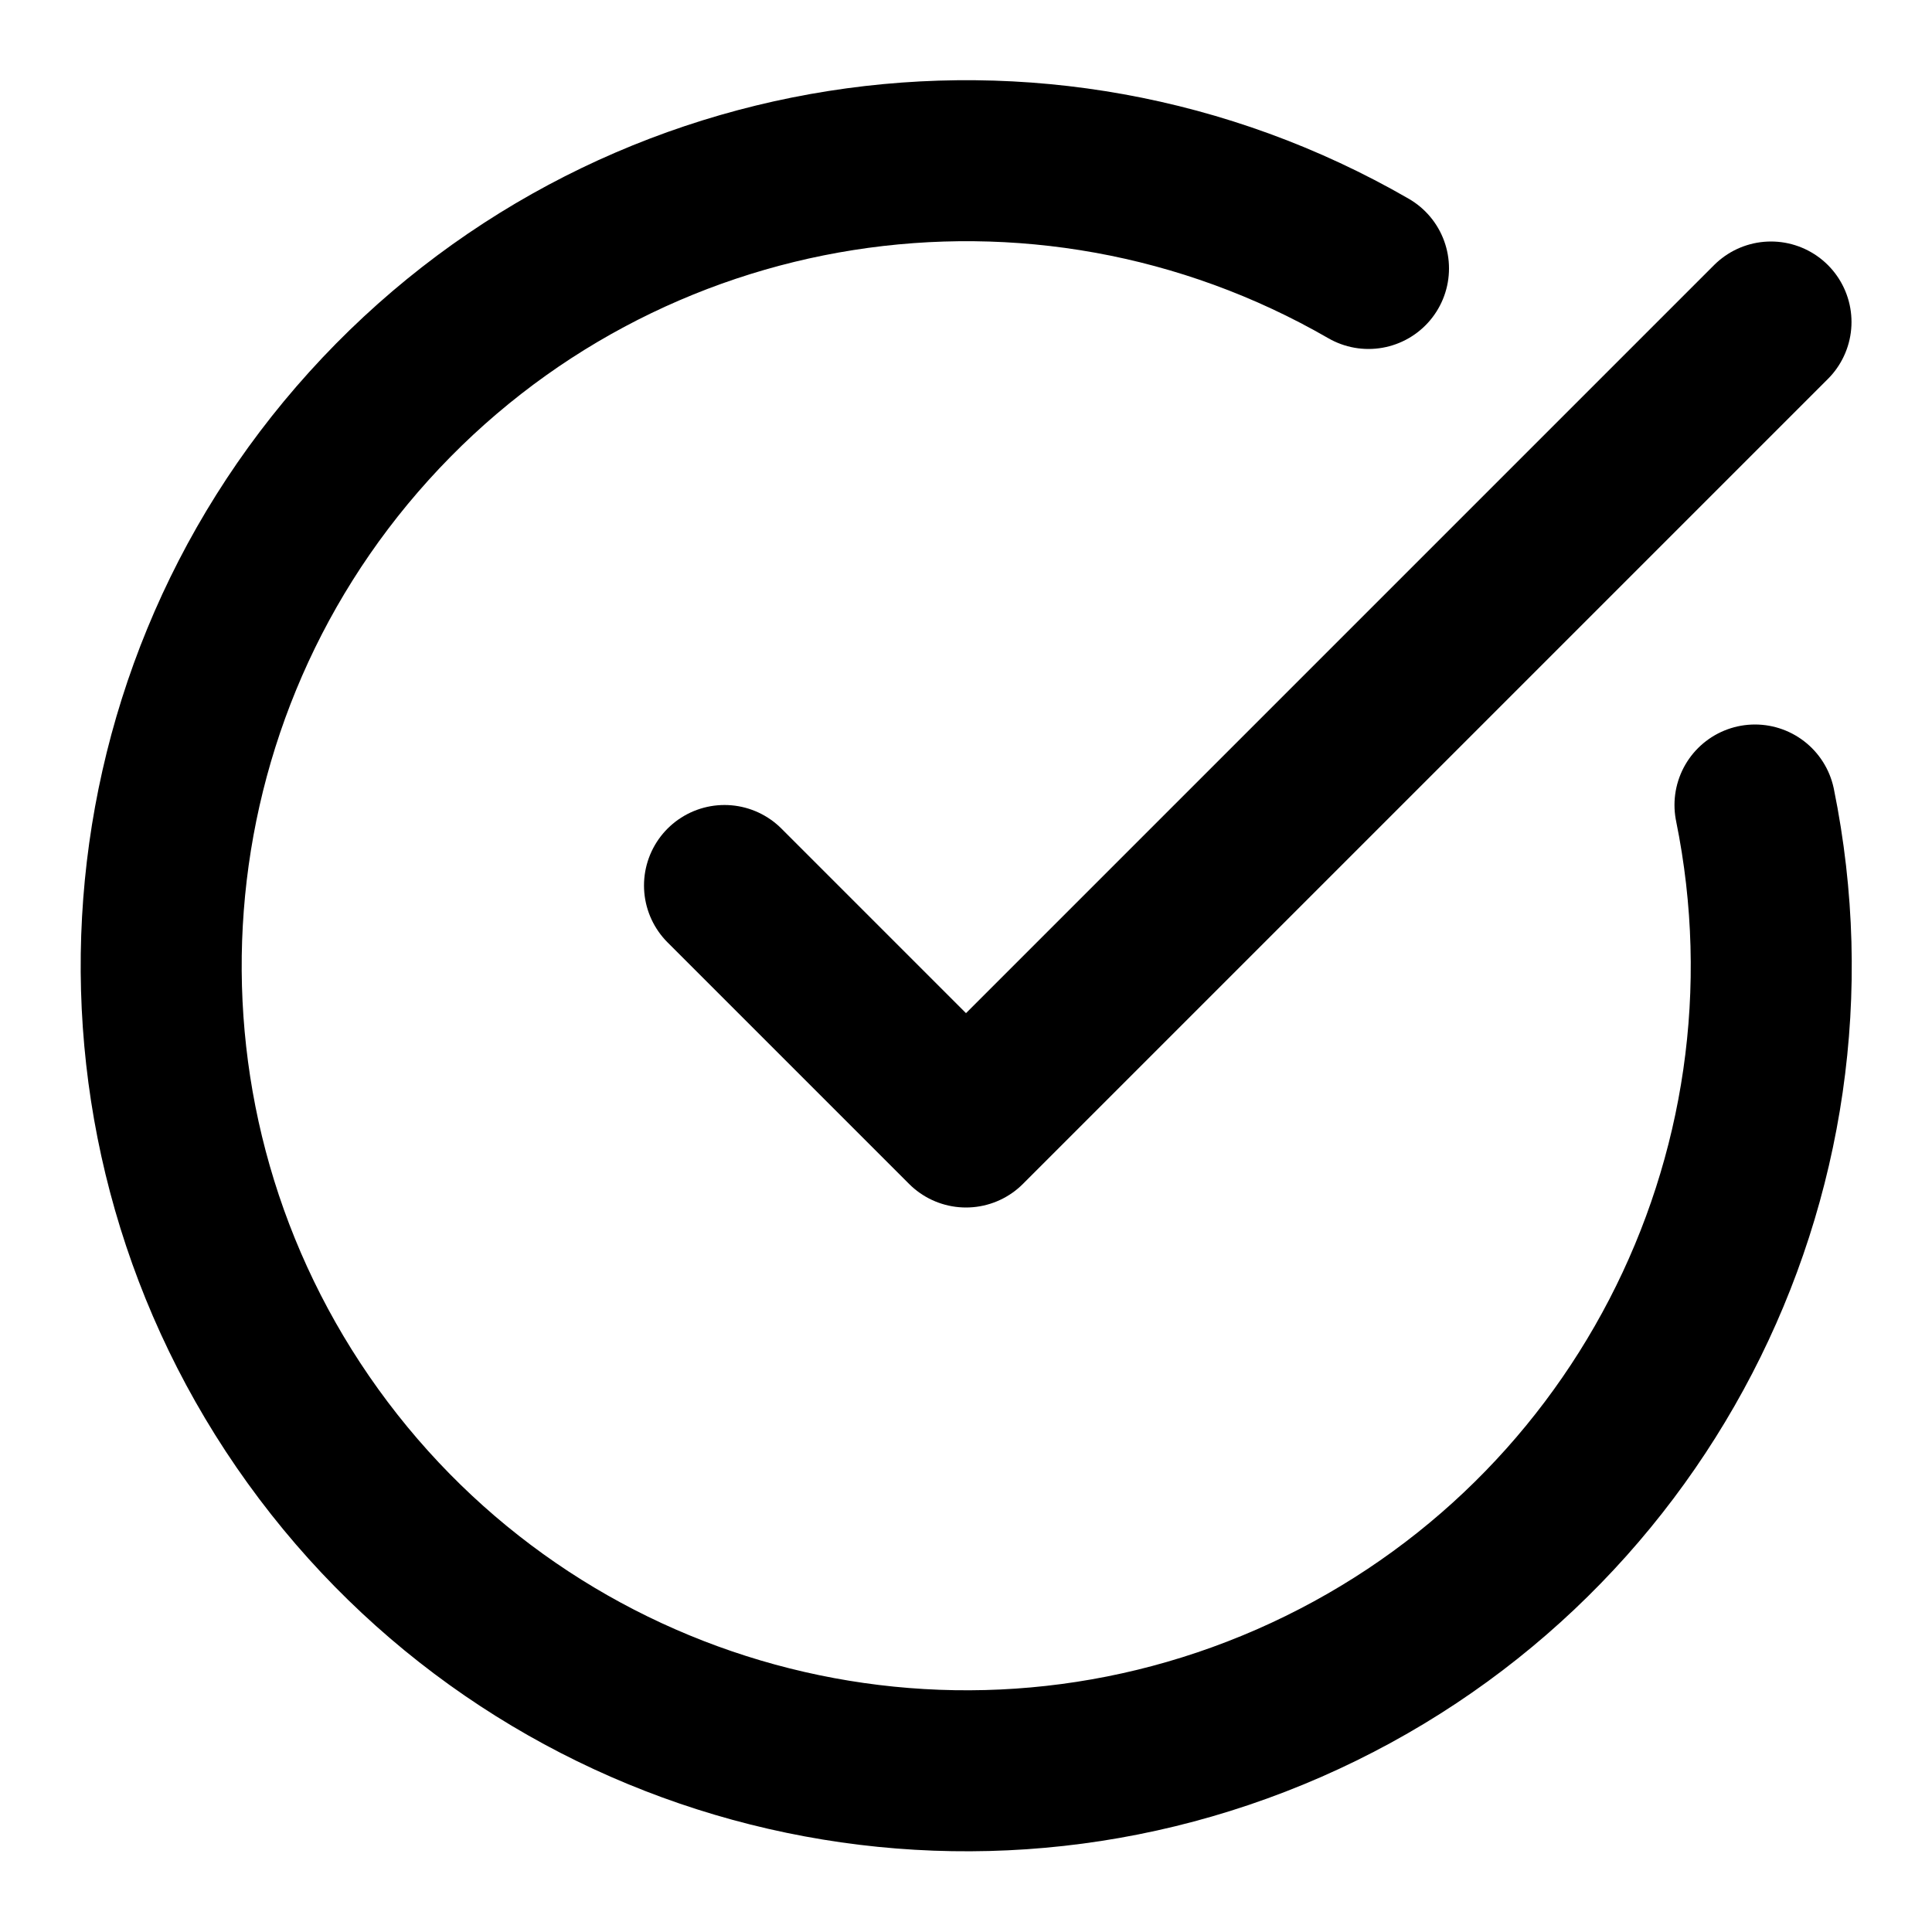
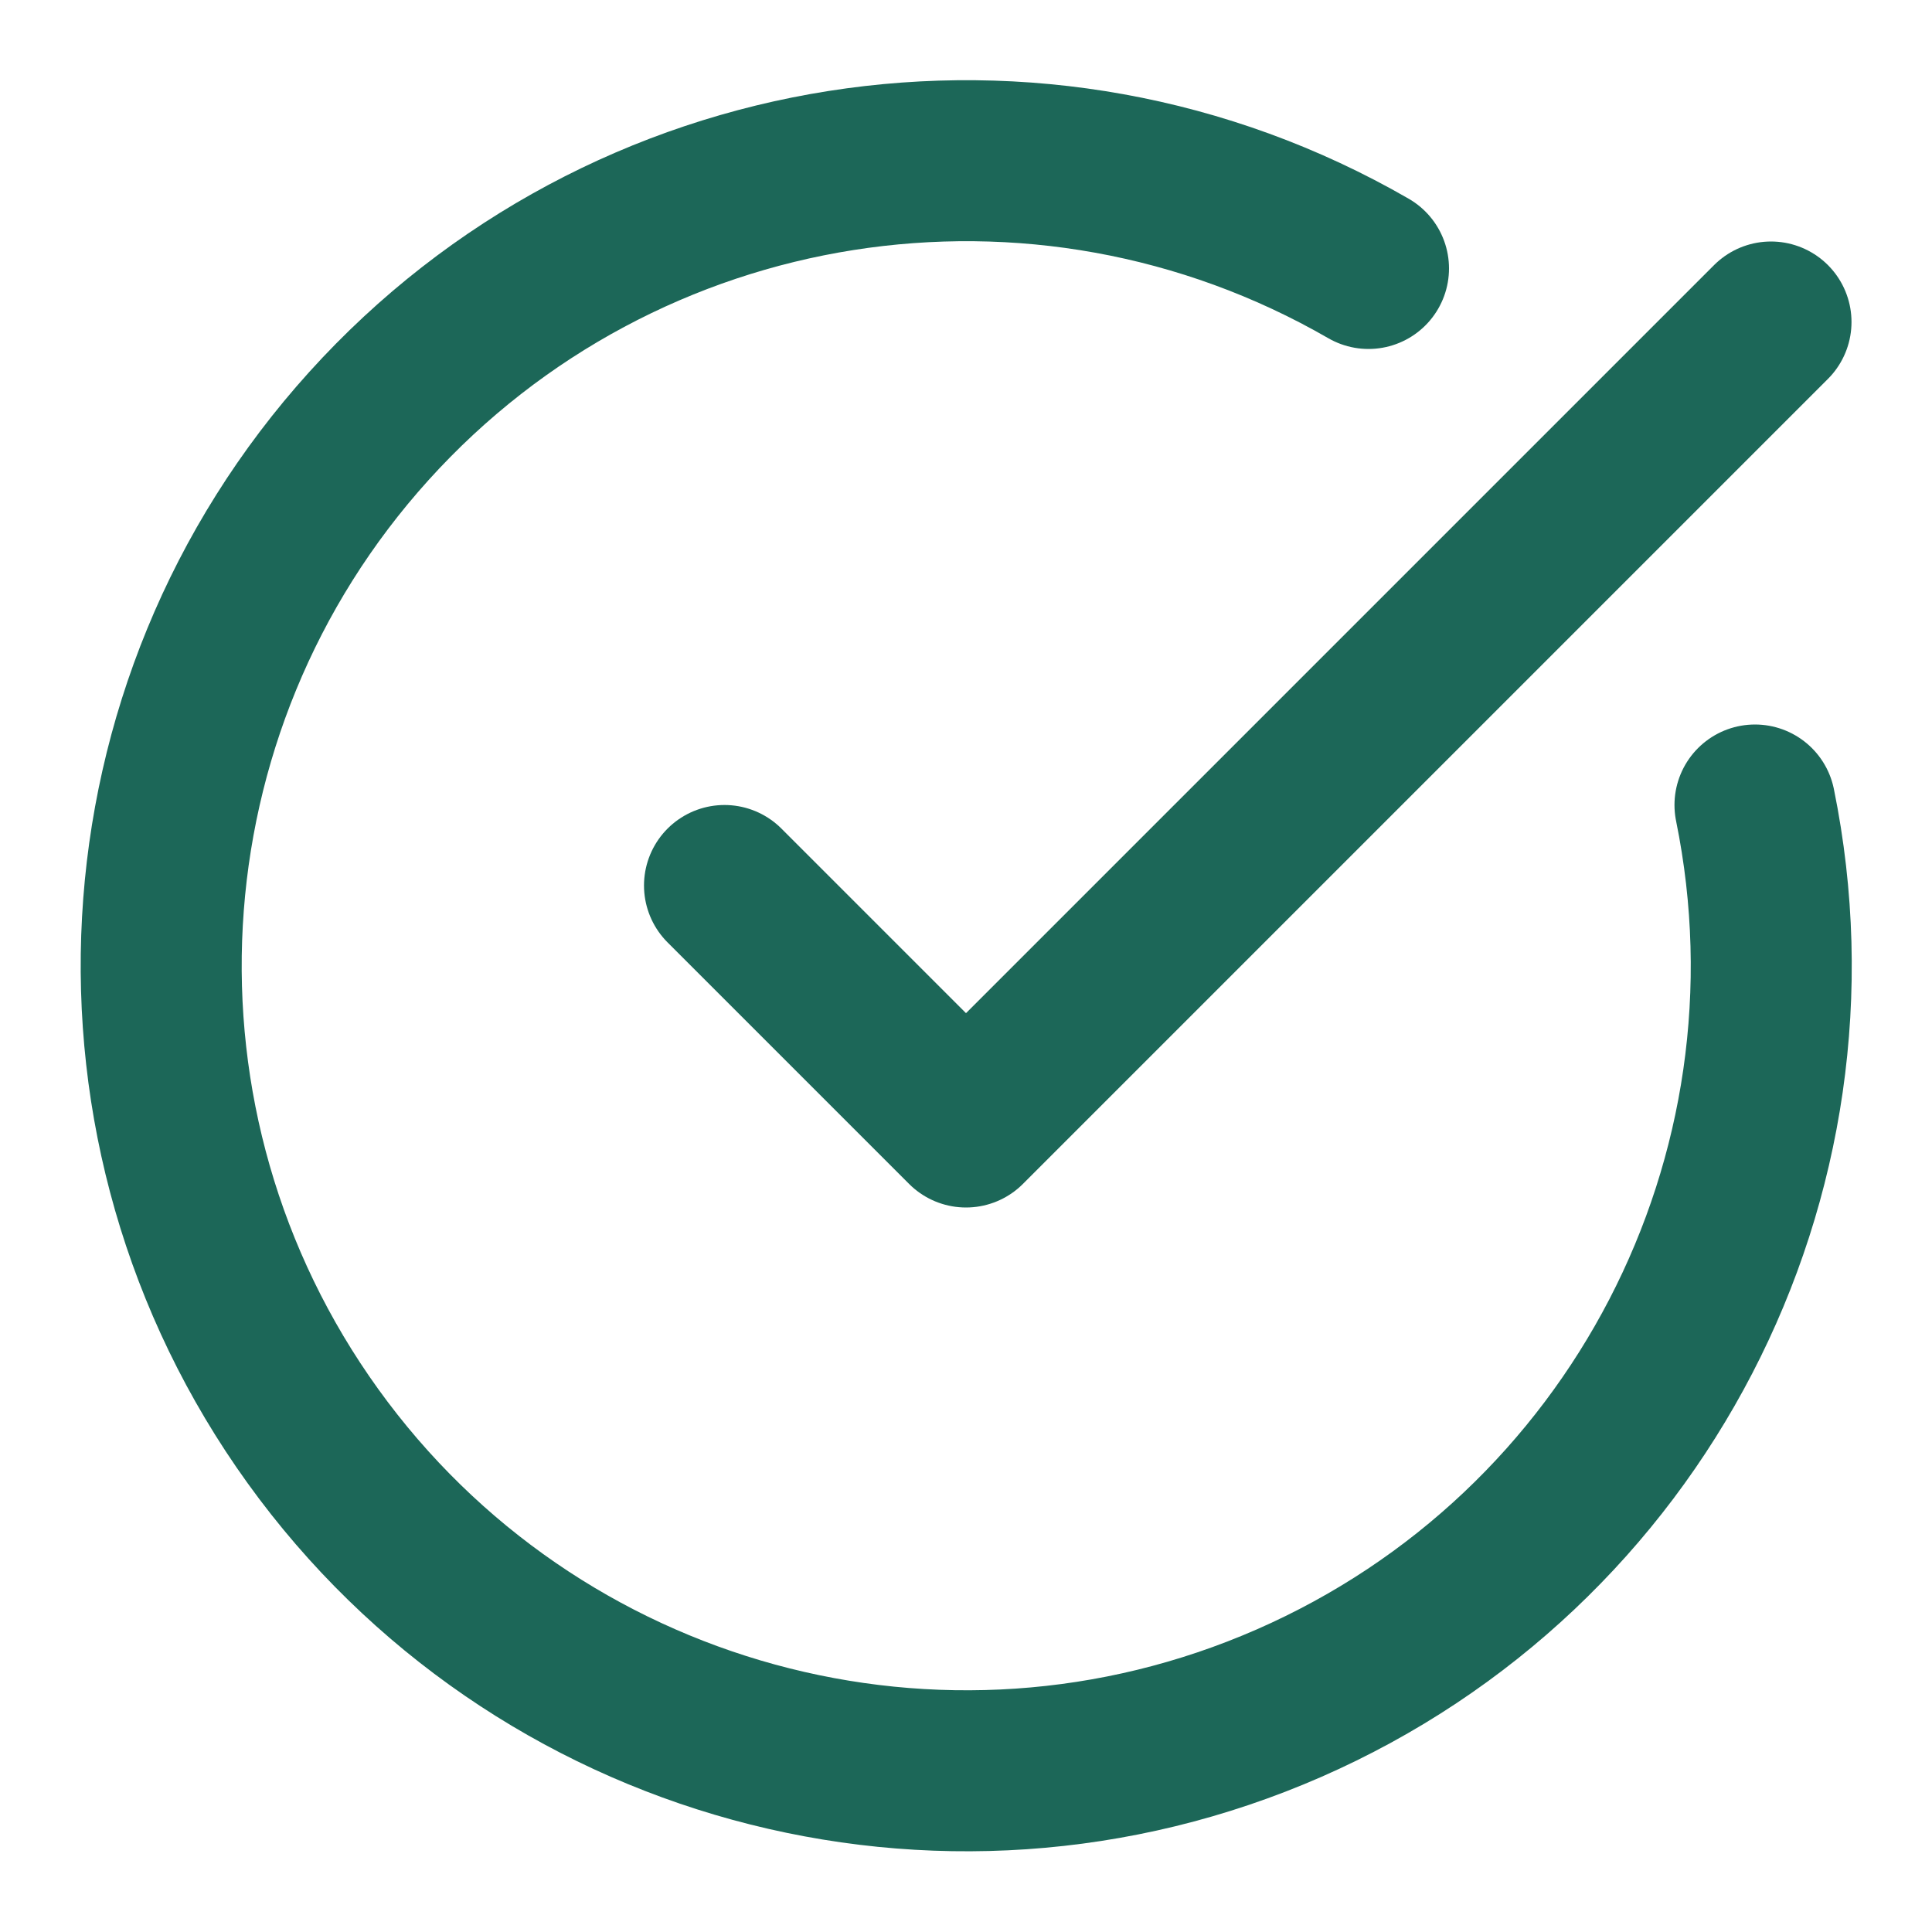
- <svg xmlns="http://www.w3.org/2000/svg" viewBox="0 0 24 24" fill="none" stroke="currentColor" stroke-width="2" stroke-linecap="round" stroke-linejoin="round" class="lucide lucide-circle-check-big-icon lucide-circle-check-big">
+ <svg xmlns="http://www.w3.org/2000/svg" viewBox="0 0 24 24" fill="none" stroke="#1C6758" stroke-width="2" stroke-linecap="round" stroke-linejoin="round" class="lucide lucide-circle-check-big-icon lucide-circle-check-big">
  <path d="M21.801 10A10 10 0 1 1 17 3.335" />
  <path d="m9 11 3 3L22 4" />
</svg>
